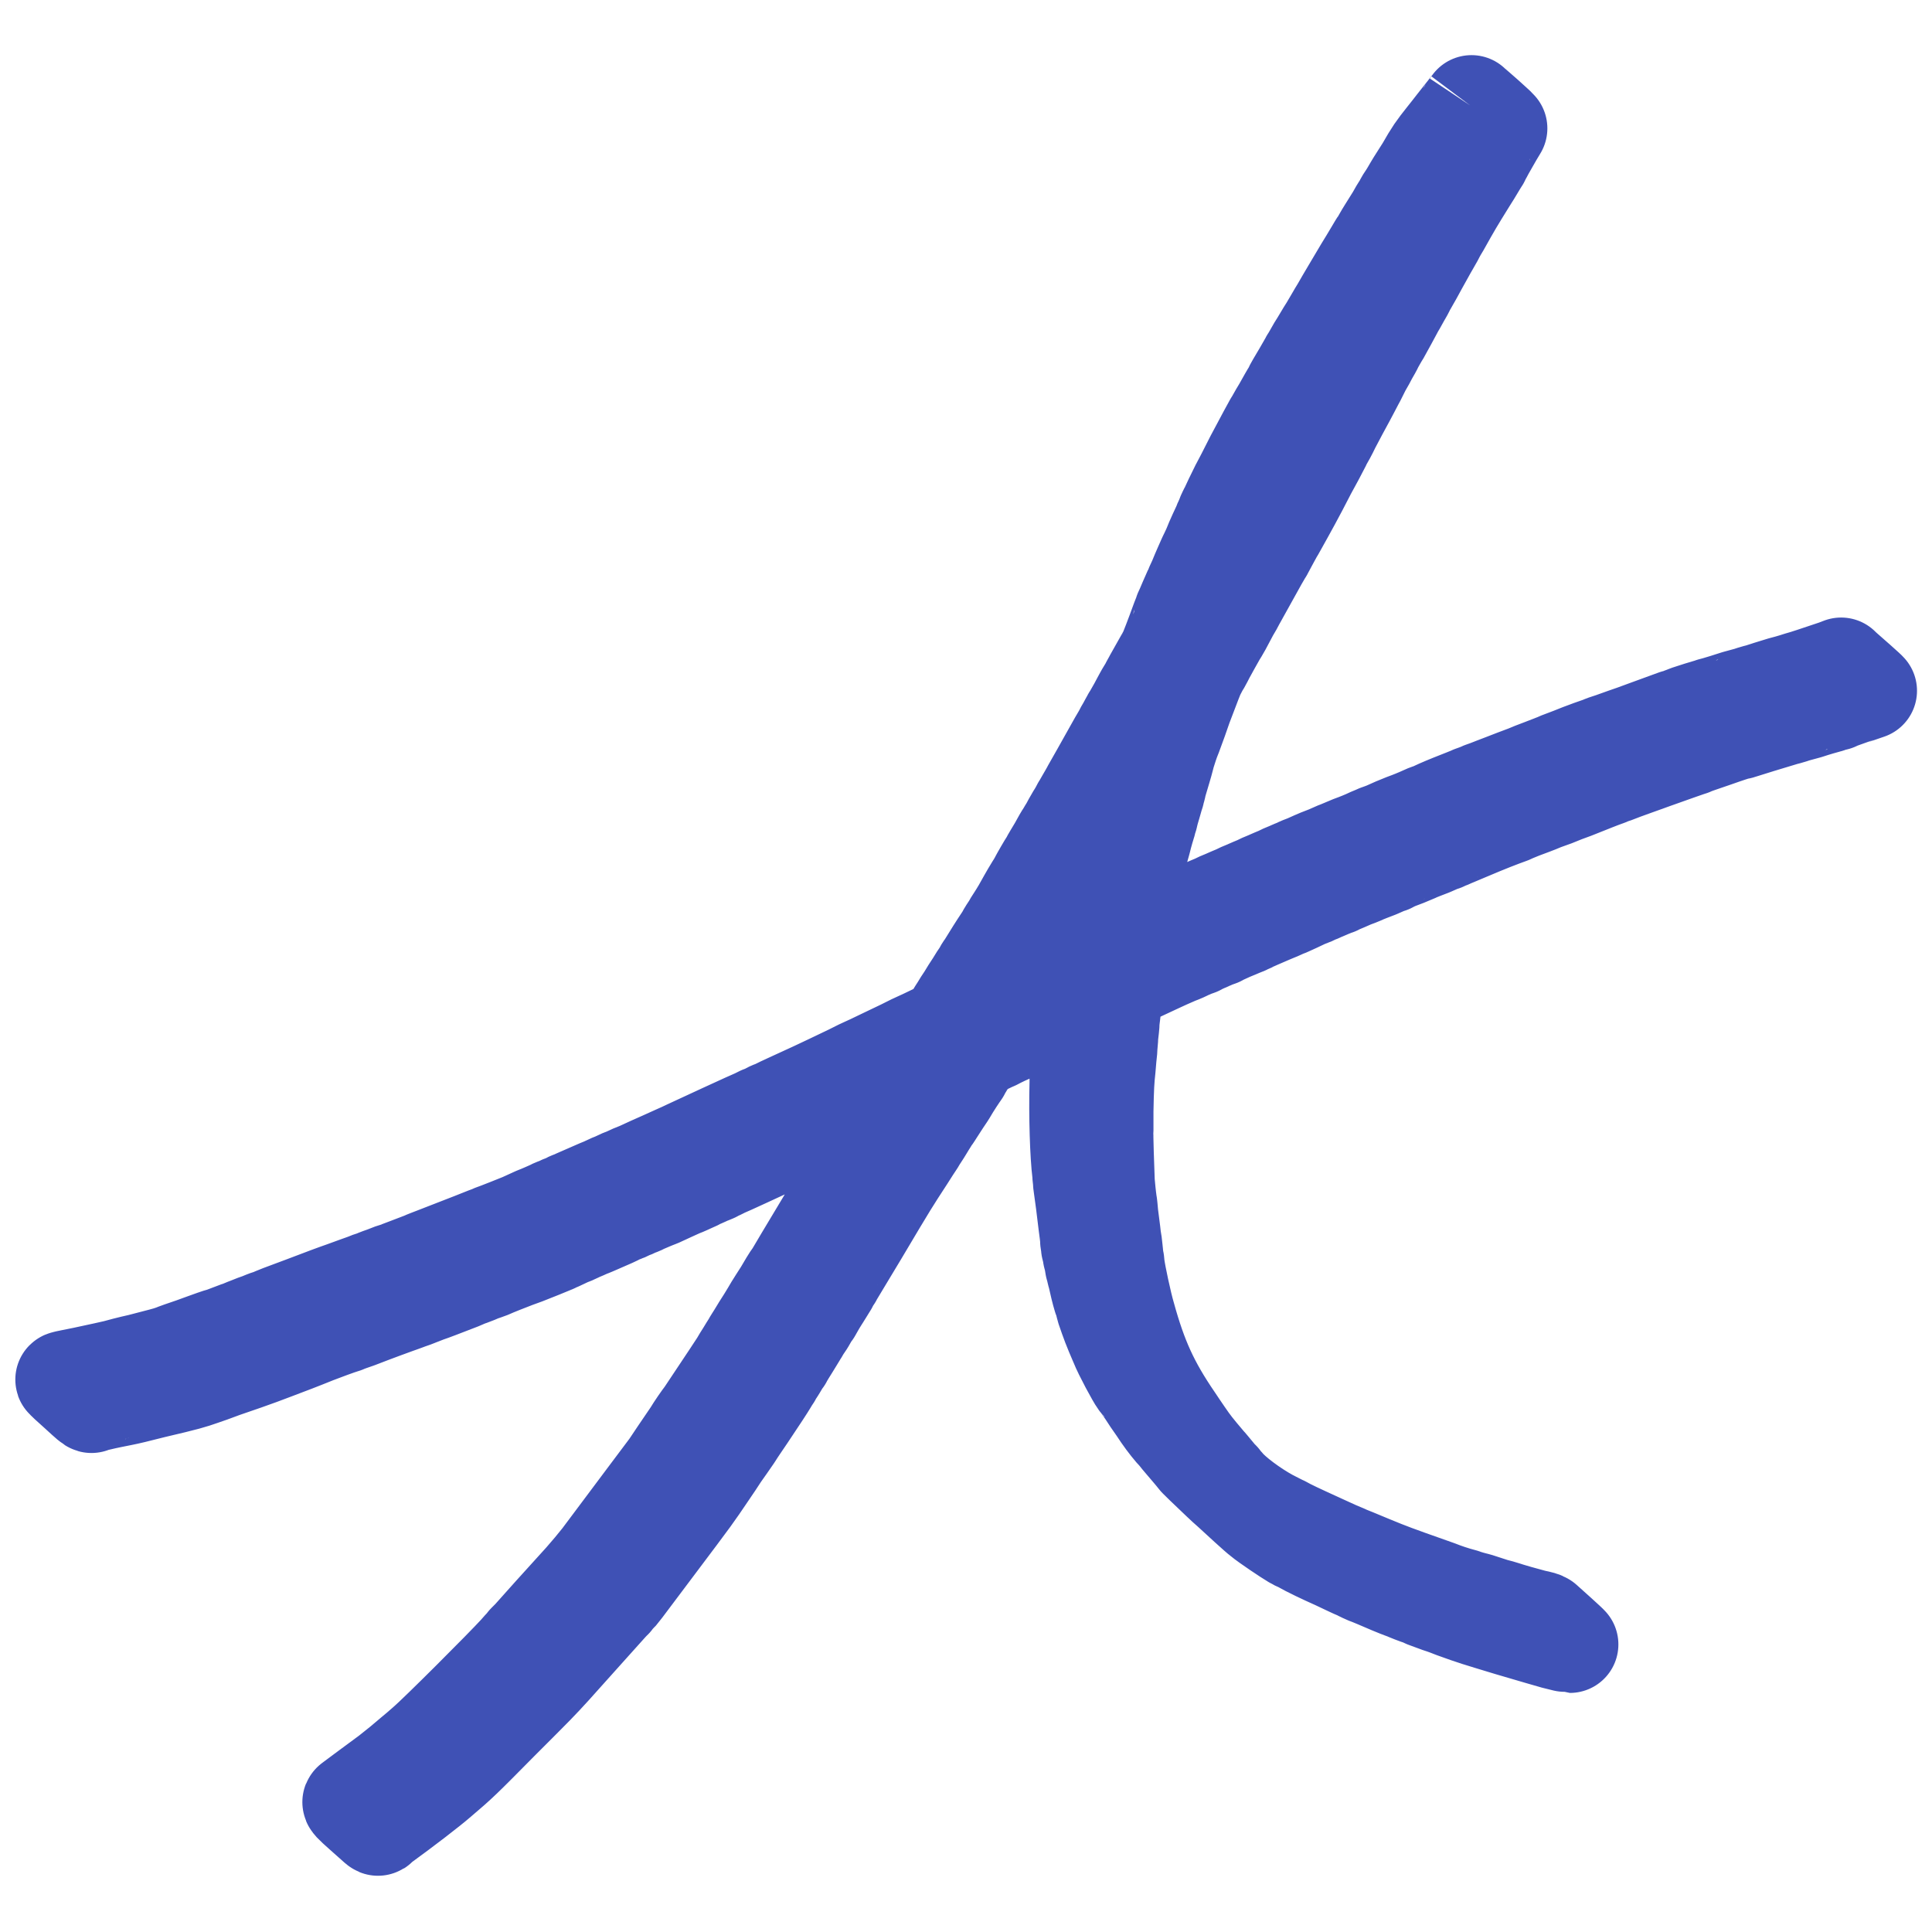
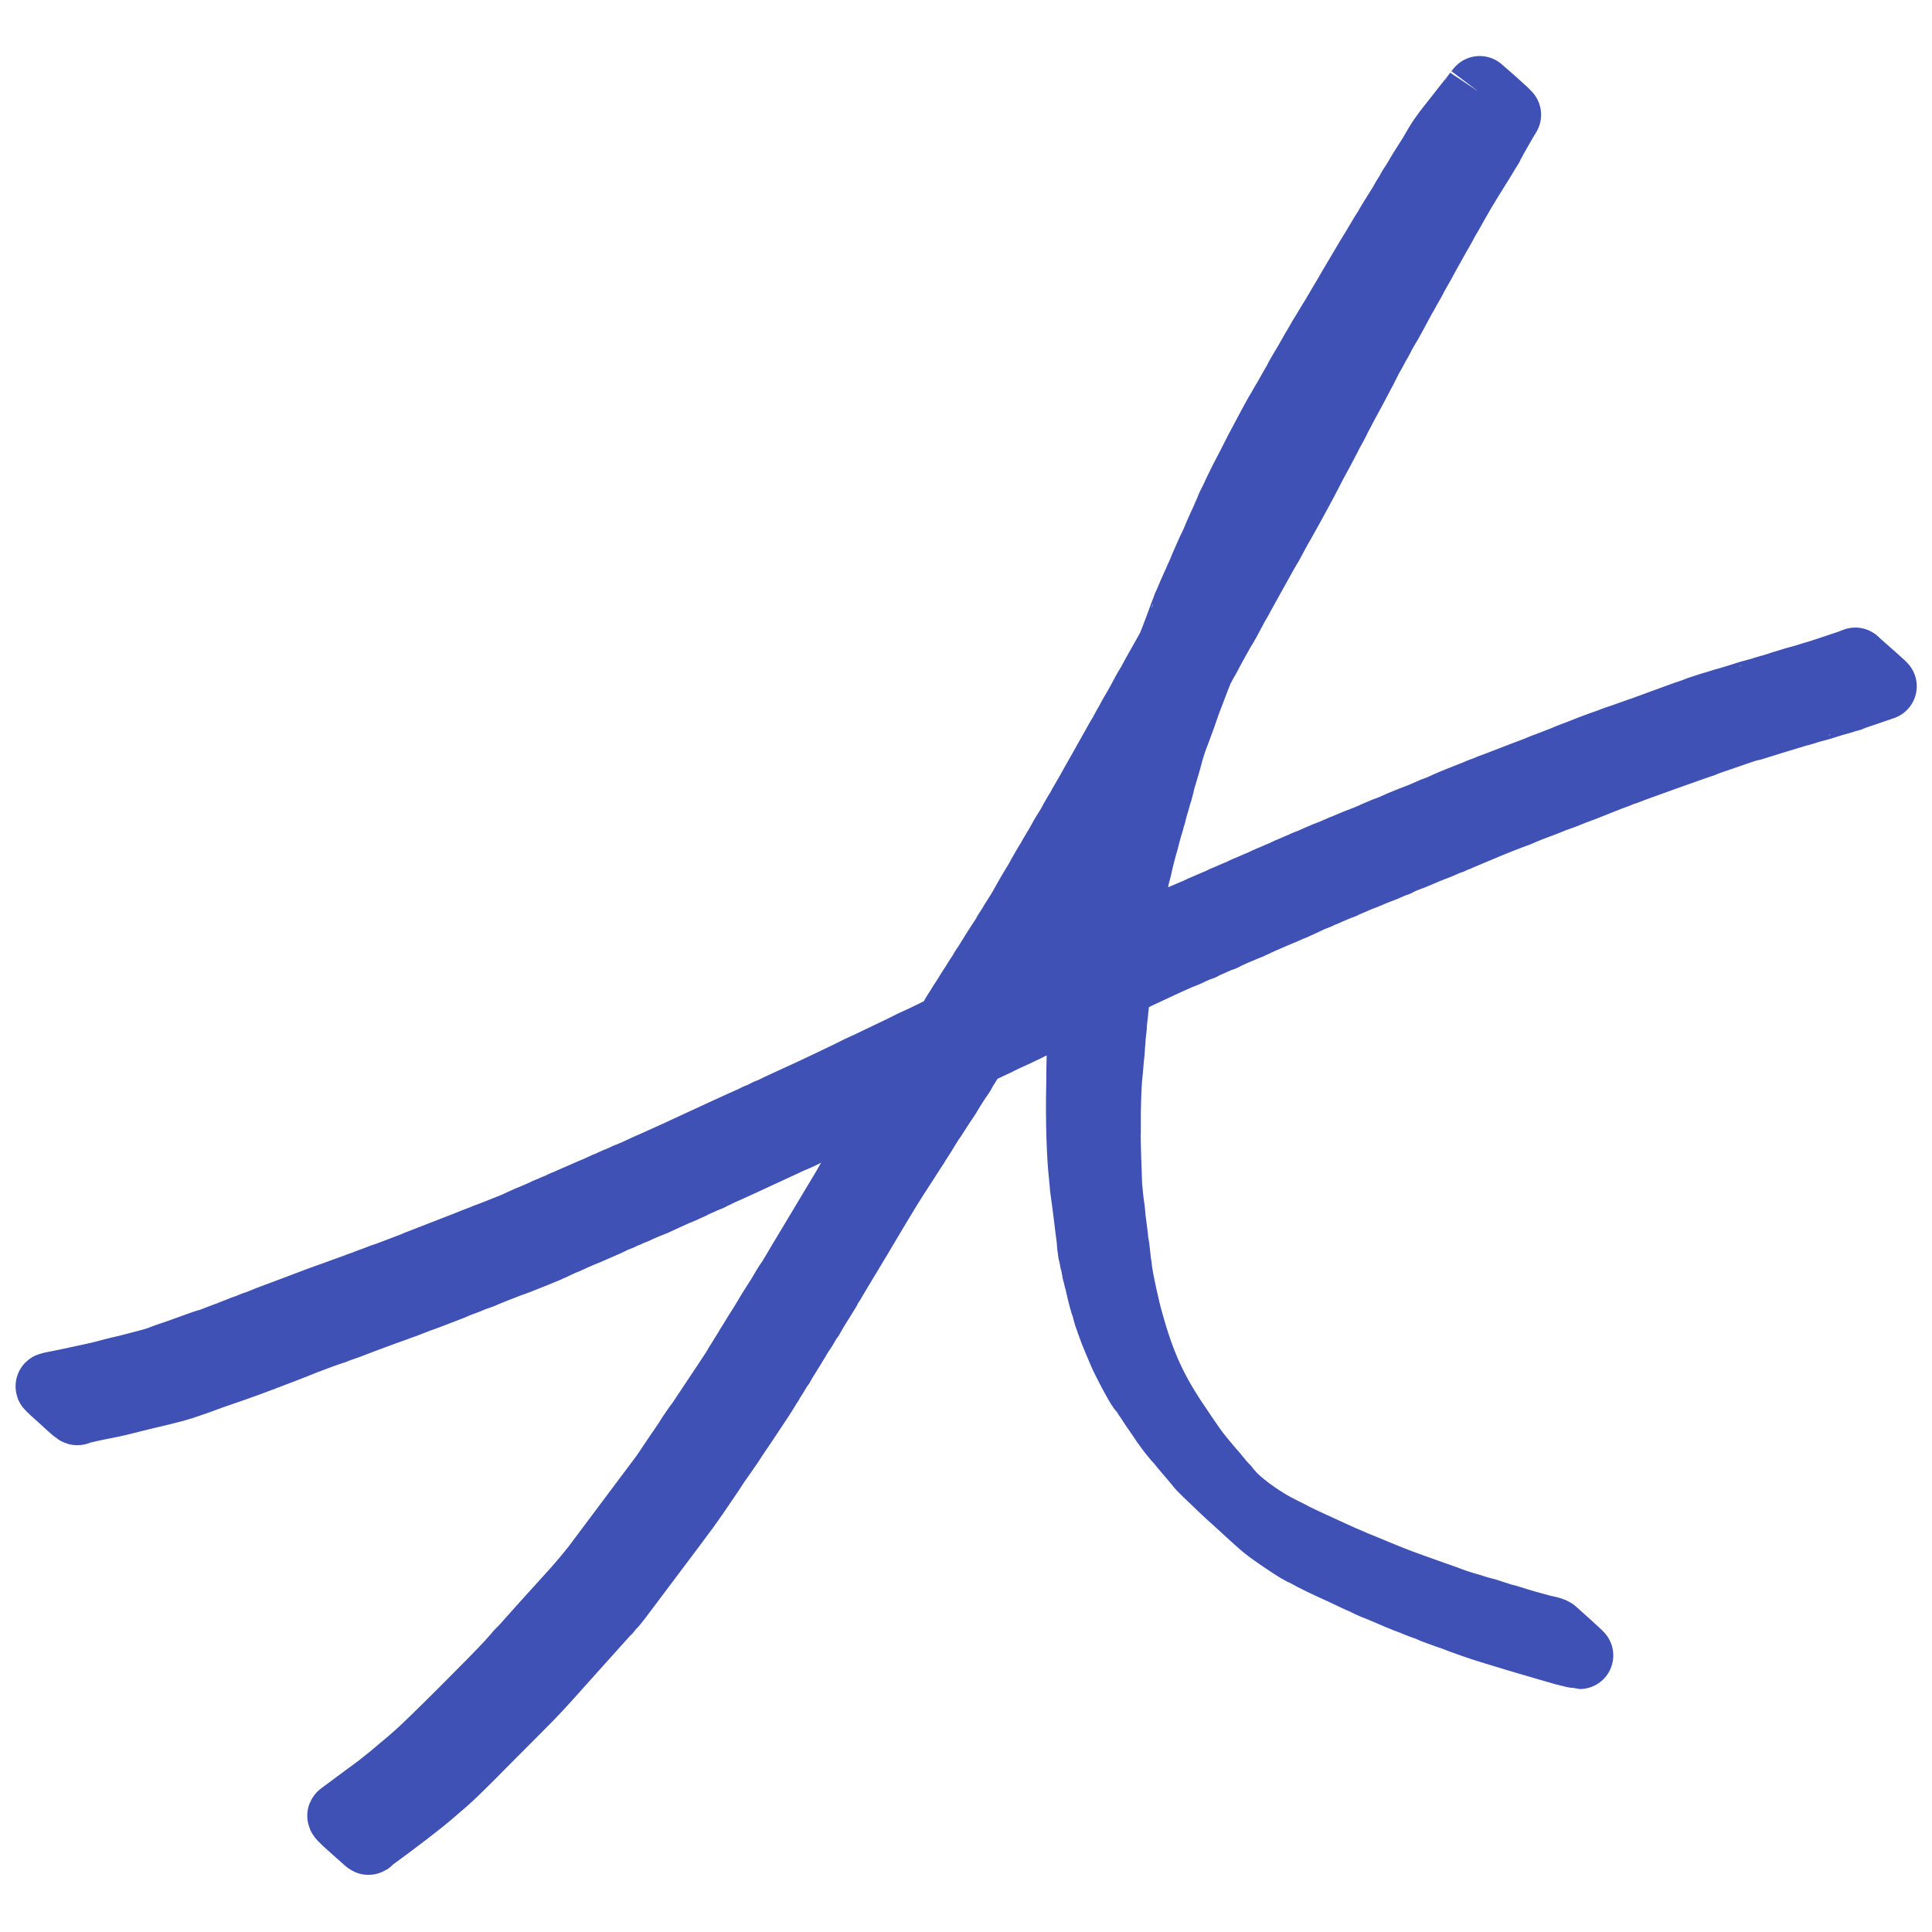
- <svg xmlns="http://www.w3.org/2000/svg" viewBox="515 20 4380 4380" role="img" aria-label="Adam Combs">
-   <path fill="#3F51B5" fill-rule="evenodd" stroke="#3F51B5" stroke-width="220" stroke-linejoin="round" d="M 3848 259 C 3846 262 3844 264 3843 265 C 3842 267 3824 289 3814 302 C 3810 307 3801 319 3792 330 C 3769 359 3764 366 3744 401 C 3740 407 3734 417 3730 423 C 3726 429 3720 439 3717 444 C 3714 449 3708 460 3703 467 C 3698 474 3693 484 3691 488 C 3688 491 3682 502 3677 511 C 3659 540 3653 549 3648 558 C 3645 563 3642 568 3641 570 C 3639 572 3634 581 3628 591 C 3622 601 3612 618 3605 629 C 3585 663 3565 696 3552 719 C 3545 730 3534 750 3526 763 C 3518 775 3507 795 3499 807 C 3492 819 3485 832 3482 836 C 3478 844 3454 885 3449 893 C 3448 895 3444 902 3442 907 C 3439 911 3429 929 3420 945 C 3410 961 3402 977 3400 979 C 3395 988 3384 1008 3357 1059 C 3343 1087 3328 1116 3324 1123 C 3315 1141 3302 1168 3299 1175 C 3297 1178 3295 1183 3293 1187 C 3292 1191 3289 1196 3288 1200 C 3286 1203 3284 1208 3283 1211 C 3280 1218 3269 1240 3260 1263 C 3256 1272 3251 1282 3250 1284 C 3247 1291 3236 1315 3228 1335 C 3224 1344 3219 1354 3218 1357 C 3209 1377 3204 1389 3201 1396 C 3199 1400 3197 1405 3196 1407 C 3196 1408 3193 1416 3190 1423 C 3173 1470 3164 1492 3162 1497 C 3160 1502 3153 1513 3128 1558 C 3125 1564 3120 1572 3119 1575 C 3117 1578 3112 1587 3107 1595 C 3103 1603 3096 1615 3092 1623 C 3088 1630 3082 1641 3078 1647 C 3075 1653 3069 1663 3066 1669 C 3063 1674 3060 1679 3060 1680 C 3060 1680 3058 1683 3056 1687 C 3053 1691 3014 1762 2987 1809 C 2984 1815 2978 1825 2974 1832 C 2970 1839 2966 1846 2964 1849 C 2963 1851 2958 1861 2952 1870 C 2946 1880 2940 1891 2938 1895 C 2936 1898 2932 1905 2929 1910 C 2926 1914 2918 1928 2911 1941 C 2904 1953 2895 1967 2893 1972 C 2885 1984 2874 2004 2871 2009 C 2870 2011 2865 2021 2859 2030 C 2846 2051 2837 2068 2829 2082 C 2826 2087 2820 2097 2816 2103 C 2812 2109 2807 2117 2805 2121 C 2803 2124 2796 2134 2791 2144 C 2771 2174 2767 2181 2749 2210 C 2745 2215 2741 2222 2739 2226 C 2736 2230 2729 2241 2723 2251 C 2717 2260 2708 2274 2704 2281 C 2699 2288 2693 2298 2690 2303 C 2687 2308 2680 2318 2676 2326 C 2671 2334 2666 2342 2665 2344 C 2663 2346 2661 2348 2655 2351 C 2651 2353 2641 2357 2634 2361 C 2626 2365 2615 2370 2609 2373 C 2602 2376 2592 2381 2585 2384 C 2577 2388 2567 2393 2561 2396 C 2546 2403 2532 2410 2515 2418 C 2507 2422 2496 2427 2490 2430 C 2483 2433 2473 2438 2466 2441 C 2458 2445 2448 2450 2442 2453 C 2427 2460 2413 2467 2396 2475 C 2367 2489 2362 2491 2299 2520 C 2292 2523 2282 2528 2276 2531 C 2270 2534 2265 2536 2264 2536 C 2264 2536 2259 2538 2252 2542 C 2246 2545 2241 2547 2240 2547 C 2240 2547 2236 2549 2230 2552 C 2220 2556 2092 2615 2073 2624 C 2067 2627 2056 2632 2049 2635 C 2023 2647 2011 2652 1991 2661 C 1980 2666 1969 2671 1967 2672 C 1964 2673 1960 2675 1956 2677 C 1952 2678 1945 2681 1939 2684 C 1933 2687 1928 2689 1927 2689 C 1927 2689 1924 2690 1921 2692 C 1917 2693 1912 2696 1908 2698 C 1904 2699 1897 2702 1891 2705 C 1885 2708 1880 2710 1880 2710 C 1879 2710 1841 2727 1820 2736 C 1814 2739 1809 2741 1808 2741 C 1808 2741 1803 2743 1798 2746 C 1792 2748 1785 2751 1782 2753 C 1779 2754 1770 2757 1763 2761 C 1756 2764 1741 2771 1730 2775 C 1719 2780 1704 2787 1697 2790 C 1687 2794 1645 2811 1633 2815 C 1631 2816 1624 2819 1618 2821 C 1576 2838 1528 2856 1503 2866 C 1493 2870 1479 2875 1473 2878 C 1441 2890 1424 2897 1415 2900 C 1411 2901 1397 2906 1385 2911 C 1373 2915 1361 2920 1359 2921 C 1357 2921 1349 2924 1342 2927 C 1326 2933 1316 2936 1295 2944 C 1286 2947 1270 2953 1259 2957 C 1233 2967 1169 2991 1150 2998 C 1142 3001 1131 3006 1125 3008 C 1118 3010 1109 3014 1104 3016 C 1098 3018 1087 3022 1080 3025 C 1073 3028 1064 3031 1062 3032 C 1055 3035 1022 3047 1018 3049 C 1015 3049 1007 3052 998 3055 C 989 3058 968 3066 951 3072 C 933 3078 913 3085 906 3088 C 889 3094 882 3095 833 3108 C 810 3113 784 3120 777 3122 C 764 3125 751 3128 704 3138 C 680 3143 663 3146 661 3147 C 660 3147 659 3148 660 3148 C 660 3149 674 3162 691 3177 C 716 3200 722 3205 723 3204 C 724 3203 726 3202 728 3202 C 729 3201 735 3200 740 3199 C 756 3195 782 3190 792 3188 C 807 3185 824 3181 863 3171 C 940 3153 949 3150 972 3142 C 981 3139 1004 3131 1022 3124 C 1104 3096 1105 3095 1184 3065 C 1189 3063 1199 3059 1207 3056 C 1214 3053 1225 3049 1232 3046 C 1245 3041 1282 3027 1296 3023 C 1300 3021 1314 3016 1326 3012 C 1349 3003 1368 2996 1384 2990 C 1406 2982 1422 2976 1431 2973 C 1436 2971 1447 2967 1456 2964 C 1465 2960 1477 2956 1484 2953 C 1496 2949 1514 2942 1558 2925 C 1565 2922 1576 2917 1583 2915 C 1589 2913 1598 2909 1605 2906 C 1611 2904 1620 2901 1625 2899 C 1638 2893 1669 2881 1682 2876 C 1688 2874 1698 2870 1704 2868 C 1732 2857 1752 2849 1771 2841 C 1773 2839 1778 2837 1782 2836 C 1786 2834 1793 2831 1799 2828 C 1805 2825 1810 2823 1811 2823 C 1811 2823 1814 2822 1817 2820 C 1821 2819 1826 2816 1830 2814 C 1834 2813 1842 2809 1849 2806 C 1855 2804 1866 2799 1873 2796 C 1901 2784 1910 2780 1919 2775 C 1925 2773 1929 2771 1929 2771 C 1930 2771 1935 2769 1940 2766 C 1946 2764 1953 2761 1956 2759 C 1959 2758 1968 2755 1975 2751 C 1982 2748 1998 2741 2009 2737 C 2020 2732 2031 2727 2033 2726 C 2035 2725 2046 2720 2057 2715 C 2068 2711 2080 2705 2085 2703 C 2090 2701 2096 2698 2099 2696 C 2102 2695 2108 2692 2113 2690 C 2117 2688 2121 2686 2121 2686 C 2122 2686 2127 2684 2134 2681 C 2140 2677 2145 2675 2146 2675 C 2146 2675 2150 2673 2156 2670 C 2166 2666 2233 2635 2302 2603 C 2308 2600 2319 2595 2327 2592 C 2334 2589 2344 2584 2350 2581 C 2356 2578 2367 2573 2375 2570 C 2399 2558 2402 2557 2408 2554 C 2416 2551 2424 2547 2475 2523 C 2536 2493 2542 2491 2561 2482 C 2586 2469 2584 2469 2575 2484 C 2570 2491 2564 2501 2560 2507 C 2556 2512 2552 2519 2551 2522 C 2549 2524 2545 2531 2541 2536 C 2538 2541 2527 2559 2516 2575 C 2506 2591 2497 2606 2496 2608 C 2485 2625 2466 2654 2458 2667 C 2455 2673 2449 2683 2446 2688 C 2443 2692 2440 2698 2439 2700 C 2434 2709 2323 2893 2314 2909 C 2307 2918 2296 2937 2289 2949 C 2281 2961 2272 2976 2268 2982 C 2265 2987 2257 3001 2250 3012 C 2243 3023 2234 3037 2230 3044 C 2226 3051 2219 3061 2216 3067 C 2213 3072 2207 3081 2203 3088 C 2199 3094 2193 3104 2189 3111 C 2181 3123 2169 3142 2112 3227 C 2105 3236 2091 3256 2082 3271 C 2062 3300 2040 3333 2032 3345 C 2025 3354 1952 3452 1877 3552 C 1866 3566 1851 3584 1836 3601 C 1804 3636 1722 3727 1717 3733 C 1715 3735 1711 3739 1707 3743 C 1704 3747 1701 3750 1701 3751 C 1700 3751 1694 3758 1687 3766 C 1656 3800 1506 3950 1480 3972 C 1470 3981 1457 3992 1452 3996 C 1431 4014 1419 4024 1396 4042 C 1374 4058 1315 4102 1311 4105 C 1309 4106 1311 4109 1337 4132 C 1372 4163 1372 4164 1373 4162 C 1374 4161 1377 4158 1381 4155 C 1432 4118 1488 4075 1511 4055 C 1557 4016 1564 4009 1647 3925 C 1737 3835 1735 3837 1768 3801 C 1800 3765 1900 3654 1901 3653 C 1901 3653 1903 3650 1906 3648 C 1908 3645 1912 3640 1915 3637 C 1921 3632 1918 3635 1997 3530 C 2094 3401 2085 3413 2121 3360 C 2130 3347 2142 3329 2149 3318 C 2157 3307 2170 3288 2179 3275 C 2187 3262 2201 3242 2209 3230 C 2239 3185 2251 3167 2260 3152 C 2261 3149 2264 3145 2267 3141 C 2269 3137 2274 3129 2278 3123 C 2282 3116 2288 3106 2292 3101 C 2295 3095 2303 3082 2310 3071 C 2317 3060 2325 3046 2329 3040 C 2332 3034 2339 3024 2343 3018 C 2347 3011 2353 3000 2358 2994 C 2362 2987 2368 2976 2372 2970 C 2376 2963 2383 2953 2387 2946 C 2391 2940 2394 2934 2395 2933 C 2395 2931 2402 2920 2405 2916 C 2406 2914 2432 2870 2463 2819 C 2536 2696 2534 2700 2571 2643 C 2579 2630 2589 2615 2593 2609 C 2596 2603 2606 2589 2613 2577 C 2620 2565 2627 2555 2628 2553 C 2630 2551 2634 2544 2638 2538 C 2647 2524 2656 2510 2663 2500 C 2675 2479 2690 2457 2695 2450 C 2697 2445 2705 2433 2711 2423 C 2725 2402 2723 2403 2741 2395 C 2748 2392 2761 2385 2771 2381 C 2780 2376 2799 2367 2813 2361 C 2827 2354 2843 2347 2848 2344 C 2885 2327 2915 2313 2922 2309 C 2927 2307 2935 2303 2941 2300 C 2965 2289 2971 2286 2972 2286 C 2972 2286 2971 2290 2971 2295 C 2970 2300 2969 2314 2968 2326 C 2967 2338 2965 2361 2963 2376 C 2962 2390 2961 2405 2960 2409 C 2960 2412 2959 2442 2959 2475 C 2957 2551 2960 2639 2965 2679 C 2965 2685 2967 2696 2967 2703 C 2970 2723 2976 2769 2979 2796 C 2981 2810 2983 2826 2983 2833 C 2984 2839 2985 2846 2985 2848 C 2986 2851 2986 2854 2987 2854 C 2987 2855 2988 2861 2989 2867 C 2991 2873 2993 2884 2994 2891 C 2996 2897 2998 2908 3000 2914 C 3003 2928 3008 2949 3012 2962 C 3014 2966 3017 2977 3019 2986 C 3030 3018 3034 3029 3050 3066 C 3059 3089 3089 3144 3095 3152 C 3096 3153 3103 3163 3111 3174 C 3118 3185 3130 3203 3138 3214 C 3151 3234 3163 3250 3175 3264 C 3179 3268 3183 3273 3185 3275 C 3186 3277 3192 3284 3198 3291 C 3208 3303 3218 3314 3229 3328 C 3236 3335 3245 3344 3283 3380 C 3287 3384 3297 3393 3305 3400 C 3320 3414 3368 3458 3374 3462 C 3387 3473 3435 3505 3447 3512 C 3450 3514 3458 3518 3463 3520 C 3482 3531 3516 3547 3543 3559 C 3571 3572 3578 3576 3595 3583 C 3600 3586 3609 3590 3616 3593 C 3622 3595 3631 3599 3636 3601 C 3666 3614 3676 3618 3686 3622 C 3692 3624 3698 3627 3700 3627 C 3703 3629 3729 3639 3736 3641 C 3738 3642 3743 3644 3747 3646 C 3750 3647 3763 3652 3777 3657 C 3790 3661 3805 3667 3810 3669 C 3860 3687 3858 3686 3937 3710 C 3998 3728 4019 3734 4040 3740 C 4055 3744 4073 3748 4074 3748 C 4074 3747 4024 3702 4016 3695 C 4014 3693 4007 3691 3992 3688 C 3973 3683 3937 3673 3923 3668 C 3919 3667 3910 3664 3901 3662 C 3892 3659 3876 3654 3864 3650 C 3851 3647 3838 3643 3833 3641 C 3810 3635 3790 3628 3775 3622 C 3766 3619 3730 3606 3710 3599 C 3657 3580 3648 3576 3583 3549 C 3576 3546 3567 3543 3564 3541 C 3554 3537 3542 3532 3512 3518 C 3455 3492 3438 3484 3424 3476 C 3417 3473 3404 3466 3394 3461 C 3357 3441 3311 3407 3294 3386 C 3291 3384 3287 3378 3284 3374 C 3280 3371 3273 3362 3268 3356 C 3262 3349 3255 3340 3251 3336 C 3223 3303 3216 3294 3201 3272 C 3194 3262 3184 3247 3178 3238 C 3124 3159 3097 3100 3070 3002 C 3062 2975 3048 2909 3046 2892 C 3045 2887 3045 2880 3044 2876 C 3043 2872 3042 2862 3041 2852 C 3040 2842 3039 2833 3038 2831 C 3038 2828 3035 2805 3031 2774 C 3030 2763 3029 2750 3028 2746 C 3026 2733 3024 2711 3023 2700 C 3022 2672 3019 2594 3020 2583 C 3020 2575 3020 2556 3020 2539 C 3021 2485 3022 2468 3025 2441 C 3026 2426 3028 2407 3029 2398 C 3029 2389 3031 2375 3031 2367 C 3032 2358 3034 2344 3034 2334 C 3035 2324 3037 2312 3037 2307 C 3038 2302 3039 2287 3040 2275 C 3041 2263 3042 2253 3042 2252 C 3042 2252 3050 2248 3060 2244 C 3070 2239 3082 2234 3087 2231 C 3137 2208 3148 2202 3183 2187 C 3194 2183 3205 2178 3208 2176 C 3211 2175 3216 2173 3219 2171 C 3223 2170 3228 2168 3231 2167 C 3233 2165 3239 2163 3243 2161 C 3247 2159 3253 2157 3256 2155 C 3259 2154 3264 2152 3267 2150 C 3271 2149 3276 2147 3279 2146 C 3281 2144 3287 2142 3291 2140 C 3295 2138 3300 2136 3302 2135 C 3305 2134 3327 2124 3338 2120 C 3341 2118 3347 2116 3349 2115 C 3354 2112 3375 2103 3389 2097 C 3394 2095 3405 2090 3413 2087 C 3420 2084 3430 2079 3434 2078 C 3445 2073 3465 2064 3475 2059 C 3481 2057 3485 2055 3485 2055 C 3486 2055 3491 2053 3496 2050 C 3502 2048 3509 2045 3513 2043 C 3522 2039 3541 2031 3545 2030 C 3547 2028 3559 2024 3581 2014 C 3587 2012 3597 2008 3604 2005 C 3610 2002 3626 1996 3639 1991 C 3652 1985 3664 1980 3666 1980 C 3667 1979 3674 1976 3680 1973 C 3694 1968 3709 1962 3725 1955 C 3731 1952 3747 1946 3760 1941 C 3773 1935 3785 1930 3787 1930 C 3788 1929 3794 1926 3801 1924 C 3807 1921 3825 1914 3841 1907 C 3888 1887 3914 1877 3939 1868 C 3947 1864 3958 1860 3965 1857 C 3978 1852 3998 1845 4014 1838 C 4020 1836 4031 1832 4039 1829 C 4056 1822 4066 1818 4083 1812 C 4126 1795 4140 1789 4160 1782 C 4166 1779 4173 1776 4176 1776 C 4198 1767 4242 1752 4247 1750 C 4250 1749 4260 1745 4269 1742 C 4297 1732 4342 1716 4349 1714 C 4355 1711 4364 1708 4405 1694 C 4416 1690 4431 1685 4437 1683 C 4443 1681 4452 1678 4459 1677 C 4471 1673 4536 1653 4560 1646 C 4569 1644 4577 1641 4578 1641 C 4579 1640 4595 1636 4613 1631 C 4631 1625 4652 1619 4660 1617 C 4668 1614 4675 1612 4677 1612 C 4679 1611 4750 1586 4751 1586 C 4751 1585 4708 1547 4693 1534 L 4689 1530 4676 1535 C 4631 1550 4608 1558 4596 1561 C 4593 1562 4575 1568 4555 1573 C 4535 1579 4513 1586 4504 1589 C 4495 1591 4487 1594 4486 1594 C 4485 1595 4469 1599 4451 1604 C 4433 1610 4413 1616 4406 1618 C 4398 1620 4391 1622 4389 1623 C 4375 1627 4359 1632 4341 1638 C 4329 1643 4317 1647 4313 1648 C 4305 1651 4286 1658 4250 1671 C 4220 1682 4215 1684 4197 1690 C 4191 1692 4178 1697 4169 1700 C 4159 1703 4148 1707 4144 1709 C 4132 1713 4110 1721 4097 1726 C 4085 1731 4072 1736 4048 1745 C 4042 1748 4026 1754 4013 1759 C 3999 1764 3982 1771 3975 1774 C 3967 1777 3956 1781 3951 1783 C 3935 1789 3913 1798 3899 1803 C 3892 1806 3881 1810 3875 1812 C 3869 1815 3858 1819 3852 1821 C 3846 1824 3825 1832 3805 1840 C 3785 1848 3765 1857 3759 1860 C 3752 1862 3742 1866 3736 1869 C 3730 1872 3713 1879 3699 1884 C 3684 1890 3667 1897 3661 1900 C 3655 1903 3644 1907 3638 1909 C 3632 1912 3621 1916 3615 1919 C 3609 1922 3592 1929 3578 1934 C 3563 1940 3548 1947 3544 1948 C 3539 1950 3529 1955 3521 1958 C 3497 1967 3490 1971 3476 1977 C 3468 1980 3460 1983 3457 1985 C 3454 1986 3445 1990 3438 1993 C 3430 1996 3419 2001 3414 2004 C 3408 2006 3397 2011 3390 2014 C 3382 2017 3371 2022 3366 2025 C 3360 2027 3349 2032 3342 2035 C 3334 2038 3323 2043 3318 2046 C 3312 2048 3301 2053 3294 2056 C 3286 2059 3275 2064 3270 2067 C 3264 2069 3253 2074 3246 2077 C 3238 2080 3227 2085 3222 2088 C 3216 2090 3205 2095 3198 2098 C 3190 2101 3179 2106 3173 2109 C 3141 2122 3088 2146 3073 2153 C 3063 2157 3056 2161 3055 2161 C 3055 2160 3068 2088 3072 2067 C 3075 2054 3078 2039 3079 2035 C 3080 2030 3081 2024 3082 2022 C 3082 2019 3085 2006 3089 1992 C 3092 1977 3099 1949 3105 1929 C 3110 1908 3116 1889 3117 1886 C 3117 1883 3119 1877 3121 1872 C 3122 1867 3125 1855 3128 1846 C 3131 1836 3134 1824 3136 1819 C 3137 1814 3140 1805 3141 1798 C 3143 1791 3148 1774 3152 1761 C 3156 1748 3160 1731 3162 1725 C 3164 1719 3169 1702 3175 1688 C 3186 1658 3192 1642 3199 1621 C 3219 1569 3226 1549 3230 1543 C 3232 1539 3236 1531 3240 1525 C 3244 1518 3248 1510 3249 1508 C 3252 1502 3271 1468 3275 1461 C 3277 1458 3283 1448 3288 1439 C 3293 1429 3301 1415 3305 1407 C 3310 1399 3316 1388 3319 1382 C 3330 1362 3355 1317 3369 1292 C 3374 1284 3379 1274 3382 1270 C 3386 1262 3396 1244 3403 1231 C 3405 1228 3410 1219 3415 1210 C 3434 1176 3454 1140 3479 1091 C 3482 1086 3490 1070 3498 1056 C 3505 1042 3514 1026 3516 1021 C 3519 1016 3528 1000 3535 985 C 3543 970 3551 955 3553 951 C 3575 911 3588 885 3591 880 C 3593 876 3599 864 3604 854 C 3610 844 3617 831 3620 825 C 3624 818 3630 808 3633 801 C 3637 794 3643 783 3647 777 C 3654 765 3672 731 3678 720 C 3680 717 3686 706 3691 697 C 3697 687 3703 676 3704 673 C 3706 670 3709 664 3712 659 C 3715 654 3724 638 3732 623 C 3740 608 3749 593 3751 589 C 3754 583 3762 570 3768 559 C 3769 557 3775 545 3782 534 C 3810 484 3813 479 3844 429 C 3857 409 3865 394 3873 382 C 3873 380 3879 371 3884 361 C 3890 350 3899 335 3904 326 L 3913 311 3911 309 C 3910 307 3897 296 3883 283 C 3869 271 3856 259 3854 258 L 3851 255 3848 259 M 3028 1901 C 3023 1911 3017 1920 3016 1922 C 3013 1928 3001 1949 2993 1962 C 2989 1968 2981 1982 2976 1992 C 2970 2002 2962 2016 2958 2022 C 2948 2040 2927 2076 2924 2081 C 2911 2104 2881 2153 2873 2167 C 2869 2173 2860 2188 2853 2199 C 2846 2210 2833 2230 2825 2243 C 2804 2276 2801 2281 2801 2281 C 2802 2281 2805 2279 2809 2278 C 2813 2276 2816 2274 2816 2274 C 2817 2274 2829 2268 2843 2261 C 2876 2246 2876 2246 2908 2231 C 2923 2224 2940 2216 2946 2213 C 2952 2210 2963 2205 2969 2202 L 2980 2197 2980 2193 C 2981 2190 2981 2185 2982 2181 C 2983 2166 3002 2049 3008 2023 C 3009 2014 3012 2001 3014 1995 C 3017 1979 3020 1964 3024 1945 C 3026 1936 3029 1924 3030 1920 C 3031 1915 3033 1905 3035 1898 C 3037 1891 3039 1885 3039 1885 C 3039 1884 3034 1892 3028 1901" />
+ <svg xmlns="http://www.w3.org/2000/svg" viewBox="550 55 4310 4310" role="img" aria-label="Adam Combs">
+   <path fill="#3F51B5" fill-rule="evenodd" stroke="#3F51B5" stroke-width="150" stroke-linejoin="round" d="M 3848 259 C 3846 262 3844 264 3843 265 C 3842 267 3824 289 3814 302 C 3810 307 3801 319 3792 330 C 3769 359 3764 366 3744 401 C 3740 407 3734 417 3730 423 C 3726 429 3720 439 3717 444 C 3714 449 3708 460 3703 467 C 3698 474 3693 484 3691 488 C 3688 491 3682 502 3677 511 C 3659 540 3653 549 3648 558 C 3645 563 3642 568 3641 570 C 3639 572 3634 581 3628 591 C 3622 601 3612 618 3605 629 C 3585 663 3565 696 3552 719 C 3545 730 3534 750 3526 763 C 3518 775 3507 795 3499 807 C 3492 819 3485 832 3482 836 C 3478 844 3454 885 3449 893 C 3448 895 3444 902 3442 907 C 3439 911 3429 929 3420 945 C 3410 961 3402 977 3400 979 C 3395 988 3384 1008 3357 1059 C 3343 1087 3328 1116 3324 1123 C 3315 1141 3302 1168 3299 1175 C 3297 1178 3295 1183 3293 1187 C 3292 1191 3289 1196 3288 1200 C 3286 1203 3284 1208 3283 1211 C 3280 1218 3269 1240 3260 1263 C 3256 1272 3251 1282 3250 1284 C 3247 1291 3236 1315 3228 1335 C 3224 1344 3219 1354 3218 1357 C 3209 1377 3204 1389 3201 1396 C 3199 1400 3197 1405 3196 1407 C 3196 1408 3193 1416 3190 1423 C 3173 1470 3164 1492 3162 1497 C 3160 1502 3153 1513 3128 1558 C 3125 1564 3120 1572 3119 1575 C 3117 1578 3112 1587 3107 1595 C 3103 1603 3096 1615 3092 1623 C 3088 1630 3082 1641 3078 1647 C 3075 1653 3069 1663 3066 1669 C 3063 1674 3060 1679 3060 1680 C 3060 1680 3058 1683 3056 1687 C 3053 1691 3014 1762 2987 1809 C 2984 1815 2978 1825 2974 1832 C 2970 1839 2966 1846 2964 1849 C 2963 1851 2958 1861 2952 1870 C 2946 1880 2940 1891 2938 1895 C 2936 1898 2932 1905 2929 1910 C 2926 1914 2918 1928 2911 1941 C 2904 1953 2895 1967 2893 1972 C 2885 1984 2874 2004 2871 2009 C 2870 2011 2865 2021 2859 2030 C 2846 2051 2837 2068 2829 2082 C 2826 2087 2820 2097 2816 2103 C 2812 2109 2807 2117 2805 2121 C 2803 2124 2796 2134 2791 2144 C 2771 2174 2767 2181 2749 2210 C 2745 2215 2741 2222 2739 2226 C 2736 2230 2729 2241 2723 2251 C 2717 2260 2708 2274 2704 2281 C 2699 2288 2693 2298 2690 2303 C 2687 2308 2680 2318 2676 2326 C 2671 2334 2666 2342 2665 2344 C 2663 2346 2661 2348 2655 2351 C 2651 2353 2641 2357 2634 2361 C 2626 2365 2615 2370 2609 2373 C 2602 2376 2592 2381 2585 2384 C 2577 2388 2567 2393 2561 2396 C 2546 2403 2532 2410 2515 2418 C 2507 2422 2496 2427 2490 2430 C 2483 2433 2473 2438 2466 2441 C 2458 2445 2448 2450 2442 2453 C 2427 2460 2413 2467 2396 2475 C 2367 2489 2362 2491 2299 2520 C 2292 2523 2282 2528 2276 2531 C 2270 2534 2265 2536 2264 2536 C 2264 2536 2259 2538 2252 2542 C 2246 2545 2241 2547 2240 2547 C 2240 2547 2236 2549 2230 2552 C 2220 2556 2092 2615 2073 2624 C 2067 2627 2056 2632 2049 2635 C 2023 2647 2011 2652 1991 2661 C 1980 2666 1969 2671 1967 2672 C 1964 2673 1960 2675 1956 2677 C 1952 2678 1945 2681 1939 2684 C 1933 2687 1928 2689 1927 2689 C 1927 2689 1924 2690 1921 2692 C 1917 2693 1912 2696 1908 2698 C 1904 2699 1897 2702 1891 2705 C 1885 2708 1880 2710 1880 2710 C 1879 2710 1841 2727 1820 2736 C 1814 2739 1809 2741 1808 2741 C 1808 2741 1803 2743 1798 2746 C 1792 2748 1785 2751 1782 2753 C 1779 2754 1770 2757 1763 2761 C 1756 2764 1741 2771 1730 2775 C 1719 2780 1704 2787 1697 2790 C 1687 2794 1645 2811 1633 2815 C 1631 2816 1624 2819 1618 2821 C 1576 2838 1528 2856 1503 2866 C 1493 2870 1479 2875 1473 2878 C 1441 2890 1424 2897 1415 2900 C 1411 2901 1397 2906 1385 2911 C 1373 2915 1361 2920 1359 2921 C 1357 2921 1349 2924 1342 2927 C 1326 2933 1316 2936 1295 2944 C 1286 2947 1270 2953 1259 2957 C 1233 2967 1169 2991 1150 2998 C 1142 3001 1131 3006 1125 3008 C 1118 3010 1109 3014 1104 3016 C 1098 3018 1087 3022 1080 3025 C 1073 3028 1064 3031 1062 3032 C 1055 3035 1022 3047 1018 3049 C 1015 3049 1007 3052 998 3055 C 989 3058 968 3066 951 3072 C 933 3078 913 3085 906 3088 C 889 3094 882 3095 833 3108 C 810 3113 784 3120 777 3122 C 764 3125 751 3128 704 3138 C 680 3143 663 3146 661 3147 C 660 3147 659 3148 660 3148 C 660 3149 674 3162 691 3177 C 716 3200 722 3205 723 3204 C 724 3203 726 3202 728 3202 C 729 3201 735 3200 740 3199 C 756 3195 782 3190 792 3188 C 807 3185 824 3181 863 3171 C 940 3153 949 3150 972 3142 C 981 3139 1004 3131 1022 3124 C 1104 3096 1105 3095 1184 3065 C 1189 3063 1199 3059 1207 3056 C 1214 3053 1225 3049 1232 3046 C 1245 3041 1282 3027 1296 3023 C 1300 3021 1314 3016 1326 3012 C 1349 3003 1368 2996 1384 2990 C 1406 2982 1422 2976 1431 2973 C 1436 2971 1447 2967 1456 2964 C 1465 2960 1477 2956 1484 2953 C 1496 2949 1514 2942 1558 2925 C 1565 2922 1576 2917 1583 2915 C 1589 2913 1598 2909 1605 2906 C 1611 2904 1620 2901 1625 2899 C 1638 2893 1669 2881 1682 2876 C 1688 2874 1698 2870 1704 2868 C 1732 2857 1752 2849 1771 2841 C 1773 2839 1778 2837 1782 2836 C 1786 2834 1793 2831 1799 2828 C 1805 2825 1810 2823 1811 2823 C 1811 2823 1814 2822 1817 2820 C 1821 2819 1826 2816 1830 2814 C 1834 2813 1842 2809 1849 2806 C 1855 2804 1866 2799 1873 2796 C 1901 2784 1910 2780 1919 2775 C 1925 2773 1929 2771 1929 2771 C 1930 2771 1935 2769 1940 2766 C 1946 2764 1953 2761 1956 2759 C 1959 2758 1968 2755 1975 2751 C 1982 2748 1998 2741 2009 2737 C 2020 2732 2031 2727 2033 2726 C 2035 2725 2046 2720 2057 2715 C 2068 2711 2080 2705 2085 2703 C 2090 2701 2096 2698 2099 2696 C 2102 2695 2108 2692 2113 2690 C 2117 2688 2121 2686 2121 2686 C 2122 2686 2127 2684 2134 2681 C 2140 2677 2145 2675 2146 2675 C 2146 2675 2150 2673 2156 2670 C 2166 2666 2233 2635 2302 2603 C 2308 2600 2319 2595 2327 2592 C 2334 2589 2344 2584 2350 2581 C 2356 2578 2367 2573 2375 2570 C 2399 2558 2402 2557 2408 2554 C 2416 2551 2424 2547 2475 2523 C 2536 2493 2542 2491 2561 2482 C 2586 2469 2584 2469 2575 2484 C 2570 2491 2564 2501 2560 2507 C 2556 2512 2552 2519 2551 2522 C 2549 2524 2545 2531 2541 2536 C 2538 2541 2527 2559 2516 2575 C 2506 2591 2497 2606 2496 2608 C 2485 2625 2466 2654 2458 2667 C 2455 2673 2449 2683 2446 2688 C 2443 2692 2440 2698 2439 2700 C 2434 2709 2323 2893 2314 2909 C 2307 2918 2296 2937 2289 2949 C 2281 2961 2272 2976 2268 2982 C 2265 2987 2257 3001 2250 3012 C 2243 3023 2234 3037 2230 3044 C 2226 3051 2219 3061 2216 3067 C 2213 3072 2207 3081 2203 3088 C 2199 3094 2193 3104 2189 3111 C 2181 3123 2169 3142 2112 3227 C 2105 3236 2091 3256 2082 3271 C 2062 3300 2040 3333 2032 3345 C 2025 3354 1952 3452 1877 3552 C 1866 3566 1851 3584 1836 3601 C 1804 3636 1722 3727 1717 3733 C 1715 3735 1711 3739 1707 3743 C 1704 3747 1701 3750 1701 3751 C 1700 3751 1694 3758 1687 3766 C 1656 3800 1506 3950 1480 3972 C 1470 3981 1457 3992 1452 3996 C 1431 4014 1419 4024 1396 4042 C 1374 4058 1315 4102 1311 4105 C 1309 4106 1311 4109 1337 4132 C 1372 4163 1372 4164 1373 4162 C 1374 4161 1377 4158 1381 4155 C 1432 4118 1488 4075 1511 4055 C 1557 4016 1564 4009 1647 3925 C 1737 3835 1735 3837 1768 3801 C 1800 3765 1900 3654 1901 3653 C 1901 3653 1903 3650 1906 3648 C 1908 3645 1912 3640 1915 3637 C 1921 3632 1918 3635 1997 3530 C 2094 3401 2085 3413 2121 3360 C 2130 3347 2142 3329 2149 3318 C 2157 3307 2170 3288 2179 3275 C 2187 3262 2201 3242 2209 3230 C 2239 3185 2251 3167 2260 3152 C 2261 3149 2264 3145 2267 3141 C 2269 3137 2274 3129 2278 3123 C 2282 3116 2288 3106 2292 3101 C 2295 3095 2303 3082 2310 3071 C 2317 3060 2325 3046 2329 3040 C 2332 3034 2339 3024 2343 3018 C 2347 3011 2353 3000 2358 2994 C 2362 2987 2368 2976 2372 2970 C 2376 2963 2383 2953 2387 2946 C 2391 2940 2394 2934 2395 2933 C 2395 2931 2402 2920 2405 2916 C 2406 2914 2432 2870 2463 2819 C 2536 2696 2534 2700 2571 2643 C 2579 2630 2589 2615 2593 2609 C 2596 2603 2606 2589 2613 2577 C 2620 2565 2627 2555 2628 2553 C 2630 2551 2634 2544 2638 2538 C 2647 2524 2656 2510 2663 2500 C 2675 2479 2690 2457 2695 2450 C 2697 2445 2705 2433 2711 2423 C 2725 2402 2723 2403 2741 2395 C 2748 2392 2761 2385 2771 2381 C 2780 2376 2799 2367 2813 2361 C 2827 2354 2843 2347 2848 2344 C 2885 2327 2915 2313 2922 2309 C 2927 2307 2935 2303 2941 2300 C 2965 2289 2971 2286 2972 2286 C 2972 2286 2971 2290 2971 2295 C 2970 2300 2969 2314 2968 2326 C 2967 2338 2965 2361 2963 2376 C 2962 2390 2961 2405 2960 2409 C 2960 2412 2959 2442 2959 2475 C 2957 2551 2960 2639 2965 2679 C 2965 2685 2967 2696 2967 2703 C 2970 2723 2976 2769 2979 2796 C 2981 2810 2983 2826 2983 2833 C 2984 2839 2985 2846 2985 2848 C 2986 2851 2986 2854 2987 2854 C 2987 2855 2988 2861 2989 2867 C 2991 2873 2993 2884 2994 2891 C 2996 2897 2998 2908 3000 2914 C 3003 2928 3008 2949 3012 2962 C 3014 2966 3017 2977 3019 2986 C 3030 3018 3034 3029 3050 3066 C 3059 3089 3089 3144 3095 3152 C 3096 3153 3103 3163 3111 3174 C 3118 3185 3130 3203 3138 3214 C 3151 3234 3163 3250 3175 3264 C 3179 3268 3183 3273 3185 3275 C 3186 3277 3192 3284 3198 3291 C 3208 3303 3218 3314 3229 3328 C 3236 3335 3245 3344 3283 3380 C 3287 3384 3297 3393 3305 3400 C 3320 3414 3368 3458 3374 3462 C 3387 3473 3435 3505 3447 3512 C 3450 3514 3458 3518 3463 3520 C 3482 3531 3516 3547 3543 3559 C 3571 3572 3578 3576 3595 3583 C 3600 3586 3609 3590 3616 3593 C 3622 3595 3631 3599 3636 3601 C 3666 3614 3676 3618 3686 3622 C 3692 3624 3698 3627 3700 3627 C 3703 3629 3729 3639 3736 3641 C 3738 3642 3743 3644 3747 3646 C 3750 3647 3763 3652 3777 3657 C 3790 3661 3805 3667 3810 3669 C 3860 3687 3858 3686 3937 3710 C 3998 3728 4019 3734 4040 3740 C 4055 3744 4073 3748 4074 3748 C 4074 3747 4024 3702 4016 3695 C 4014 3693 4007 3691 3992 3688 C 3973 3683 3937 3673 3923 3668 C 3919 3667 3910 3664 3901 3662 C 3892 3659 3876 3654 3864 3650 C 3851 3647 3838 3643 3833 3641 C 3810 3635 3790 3628 3775 3622 C 3766 3619 3730 3606 3710 3599 C 3657 3580 3648 3576 3583 3549 C 3576 3546 3567 3543 3564 3541 C 3554 3537 3542 3532 3512 3518 C 3455 3492 3438 3484 3424 3476 C 3417 3473 3404 3466 3394 3461 C 3357 3441 3311 3407 3294 3386 C 3291 3384 3287 3378 3284 3374 C 3280 3371 3273 3362 3268 3356 C 3262 3349 3255 3340 3251 3336 C 3223 3303 3216 3294 3201 3272 C 3194 3262 3184 3247 3178 3238 C 3124 3159 3097 3100 3070 3002 C 3062 2975 3048 2909 3046 2892 C 3045 2887 3045 2880 3044 2876 C 3043 2872 3042 2862 3041 2852 C 3040 2842 3039 2833 3038 2831 C 3038 2828 3035 2805 3031 2774 C 3030 2763 3029 2750 3028 2746 C 3026 2733 3024 2711 3023 2700 C 3022 2672 3019 2594 3020 2583 C 3020 2575 3020 2556 3020 2539 C 3021 2485 3022 2468 3025 2441 C 3026 2426 3028 2407 3029 2398 C 3029 2389 3031 2375 3031 2367 C 3032 2358 3034 2344 3034 2334 C 3035 2324 3037 2312 3037 2307 C 3038 2302 3039 2287 3040 2275 C 3041 2263 3042 2253 3042 2252 C 3042 2252 3050 2248 3060 2244 C 3070 2239 3082 2234 3087 2231 C 3137 2208 3148 2202 3183 2187 C 3194 2183 3205 2178 3208 2176 C 3211 2175 3216 2173 3219 2171 C 3223 2170 3228 2168 3231 2167 C 3233 2165 3239 2163 3243 2161 C 3247 2159 3253 2157 3256 2155 C 3259 2154 3264 2152 3267 2150 C 3271 2149 3276 2147 3279 2146 C 3281 2144 3287 2142 3291 2140 C 3295 2138 3300 2136 3302 2135 C 3305 2134 3327 2124 3338 2120 C 3341 2118 3347 2116 3349 2115 C 3354 2112 3375 2103 3389 2097 C 3394 2095 3405 2090 3413 2087 C 3420 2084 3430 2079 3434 2078 C 3445 2073 3465 2064 3475 2059 C 3481 2057 3485 2055 3485 2055 C 3486 2055 3491 2053 3496 2050 C 3502 2048 3509 2045 3513 2043 C 3522 2039 3541 2031 3545 2030 C 3547 2028 3559 2024 3581 2014 C 3587 2012 3597 2008 3604 2005 C 3610 2002 3626 1996 3639 1991 C 3652 1985 3664 1980 3666 1980 C 3667 1979 3674 1976 3680 1973 C 3694 1968 3709 1962 3725 1955 C 3731 1952 3747 1946 3760 1941 C 3773 1935 3785 1930 3787 1930 C 3788 1929 3794 1926 3801 1924 C 3807 1921 3825 1914 3841 1907 C 3888 1887 3914 1877 3939 1868 C 3947 1864 3958 1860 3965 1857 C 3978 1852 3998 1845 4014 1838 C 4020 1836 4031 1832 4039 1829 C 4056 1822 4066 1818 4083 1812 C 4126 1795 4140 1789 4160 1782 C 4166 1779 4173 1776 4176 1776 C 4198 1767 4242 1752 4247 1750 C 4250 1749 4260 1745 4269 1742 C 4297 1732 4342 1716 4349 1714 C 4355 1711 4364 1708 4405 1694 C 4416 1690 4431 1685 4437 1683 C 4443 1681 4452 1678 4459 1677 C 4471 1673 4536 1653 4560 1646 C 4569 1644 4577 1641 4578 1641 C 4579 1640 4595 1636 4613 1631 C 4631 1625 4652 1619 4660 1617 C 4668 1614 4675 1612 4677 1612 C 4679 1611 4750 1586 4751 1586 C 4751 1585 4708 1547 4693 1534 L 4689 1530 4676 1535 C 4631 1550 4608 1558 4596 1561 C 4593 1562 4575 1568 4555 1573 C 4535 1579 4513 1586 4504 1589 C 4495 1591 4487 1594 4486 1594 C 4485 1595 4469 1599 4451 1604 C 4433 1610 4413 1616 4406 1618 C 4398 1620 4391 1622 4389 1623 C 4375 1627 4359 1632 4341 1638 C 4329 1643 4317 1647 4313 1648 C 4305 1651 4286 1658 4250 1671 C 4220 1682 4215 1684 4197 1690 C 4191 1692 4178 1697 4169 1700 C 4159 1703 4148 1707 4144 1709 C 4132 1713 4110 1721 4097 1726 C 4085 1731 4072 1736 4048 1745 C 4042 1748 4026 1754 4013 1759 C 3999 1764 3982 1771 3975 1774 C 3967 1777 3956 1781 3951 1783 C 3935 1789 3913 1798 3899 1803 C 3892 1806 3881 1810 3875 1812 C 3869 1815 3858 1819 3852 1821 C 3846 1824 3825 1832 3805 1840 C 3785 1848 3765 1857 3759 1860 C 3752 1862 3742 1866 3736 1869 C 3730 1872 3713 1879 3699 1884 C 3684 1890 3667 1897 3661 1900 C 3655 1903 3644 1907 3638 1909 C 3632 1912 3621 1916 3615 1919 C 3609 1922 3592 1929 3578 1934 C 3563 1940 3548 1947 3544 1948 C 3539 1950 3529 1955 3521 1958 C 3497 1967 3490 1971 3476 1977 C 3468 1980 3460 1983 3457 1985 C 3454 1986 3445 1990 3438 1993 C 3430 1996 3419 2001 3414 2004 C 3408 2006 3397 2011 3390 2014 C 3382 2017 3371 2022 3366 2025 C 3360 2027 3349 2032 3342 2035 C 3334 2038 3323 2043 3318 2046 C 3312 2048 3301 2053 3294 2056 C 3286 2059 3275 2064 3270 2067 C 3264 2069 3253 2074 3246 2077 C 3238 2080 3227 2085 3222 2088 C 3216 2090 3205 2095 3198 2098 C 3190 2101 3179 2106 3173 2109 C 3141 2122 3088 2146 3073 2153 C 3063 2157 3056 2161 3055 2161 C 3055 2160 3068 2088 3072 2067 C 3075 2054 3078 2039 3079 2035 C 3080 2030 3081 2024 3082 2022 C 3082 2019 3085 2006 3089 1992 C 3092 1977 3099 1949 3105 1929 C 3110 1908 3116 1889 3117 1886 C 3117 1883 3119 1877 3121 1872 C 3122 1867 3125 1855 3128 1846 C 3131 1836 3134 1824 3136 1819 C 3137 1814 3140 1805 3141 1798 C 3143 1791 3148 1774 3152 1761 C 3156 1748 3160 1731 3162 1725 C 3164 1719 3169 1702 3175 1688 C 3186 1658 3192 1642 3199 1621 C 3219 1569 3226 1549 3230 1543 C 3232 1539 3236 1531 3240 1525 C 3244 1518 3248 1510 3249 1508 C 3252 1502 3271 1468 3275 1461 C 3277 1458 3283 1448 3288 1439 C 3293 1429 3301 1415 3305 1407 C 3310 1399 3316 1388 3319 1382 C 3330 1362 3355 1317 3369 1292 C 3374 1284 3379 1274 3382 1270 C 3386 1262 3396 1244 3403 1231 C 3405 1228 3410 1219 3415 1210 C 3434 1176 3454 1140 3479 1091 C 3482 1086 3490 1070 3498 1056 C 3505 1042 3514 1026 3516 1021 C 3519 1016 3528 1000 3535 985 C 3543 970 3551 955 3553 951 C 3575 911 3588 885 3591 880 C 3593 876 3599 864 3604 854 C 3610 844 3617 831 3620 825 C 3624 818 3630 808 3633 801 C 3637 794 3643 783 3647 777 C 3654 765 3672 731 3678 720 C 3680 717 3686 706 3691 697 C 3697 687 3703 676 3704 673 C 3706 670 3709 664 3712 659 C 3715 654 3724 638 3732 623 C 3740 608 3749 593 3751 589 C 3754 583 3762 570 3768 559 C 3769 557 3775 545 3782 534 C 3810 484 3813 479 3844 429 C 3857 409 3865 394 3873 382 C 3873 380 3879 371 3884 361 C 3890 350 3899 335 3904 326 L 3913 311 3911 309 C 3910 307 3897 296 3883 283 C 3869 271 3856 259 3854 258 L 3851 255 3848 259 M 3028 1901 C 3023 1911 3017 1920 3016 1922 C 3013 1928 3001 1949 2993 1962 C 2989 1968 2981 1982 2976 1992 C 2970 2002 2962 2016 2958 2022 C 2948 2040 2927 2076 2924 2081 C 2911 2104 2881 2153 2873 2167 C 2869 2173 2860 2188 2853 2199 C 2846 2210 2833 2230 2825 2243 C 2804 2276 2801 2281 2801 2281 C 2802 2281 2805 2279 2809 2278 C 2813 2276 2816 2274 2816 2274 C 2817 2274 2829 2268 2843 2261 C 2876 2246 2876 2246 2908 2231 C 2923 2224 2940 2216 2946 2213 C 2952 2210 2963 2205 2969 2202 L 2980 2197 2980 2193 C 2981 2190 2981 2185 2982 2181 C 2983 2166 3002 2049 3008 2023 C 3009 2014 3012 2001 3014 1995 C 3017 1979 3020 1964 3024 1945 C 3026 1936 3029 1924 3030 1920 C 3031 1915 3033 1905 3035 1898 C 3037 1891 3039 1885 3039 1885 C 3039 1884 3034 1892 3028 1901" />
</svg>
